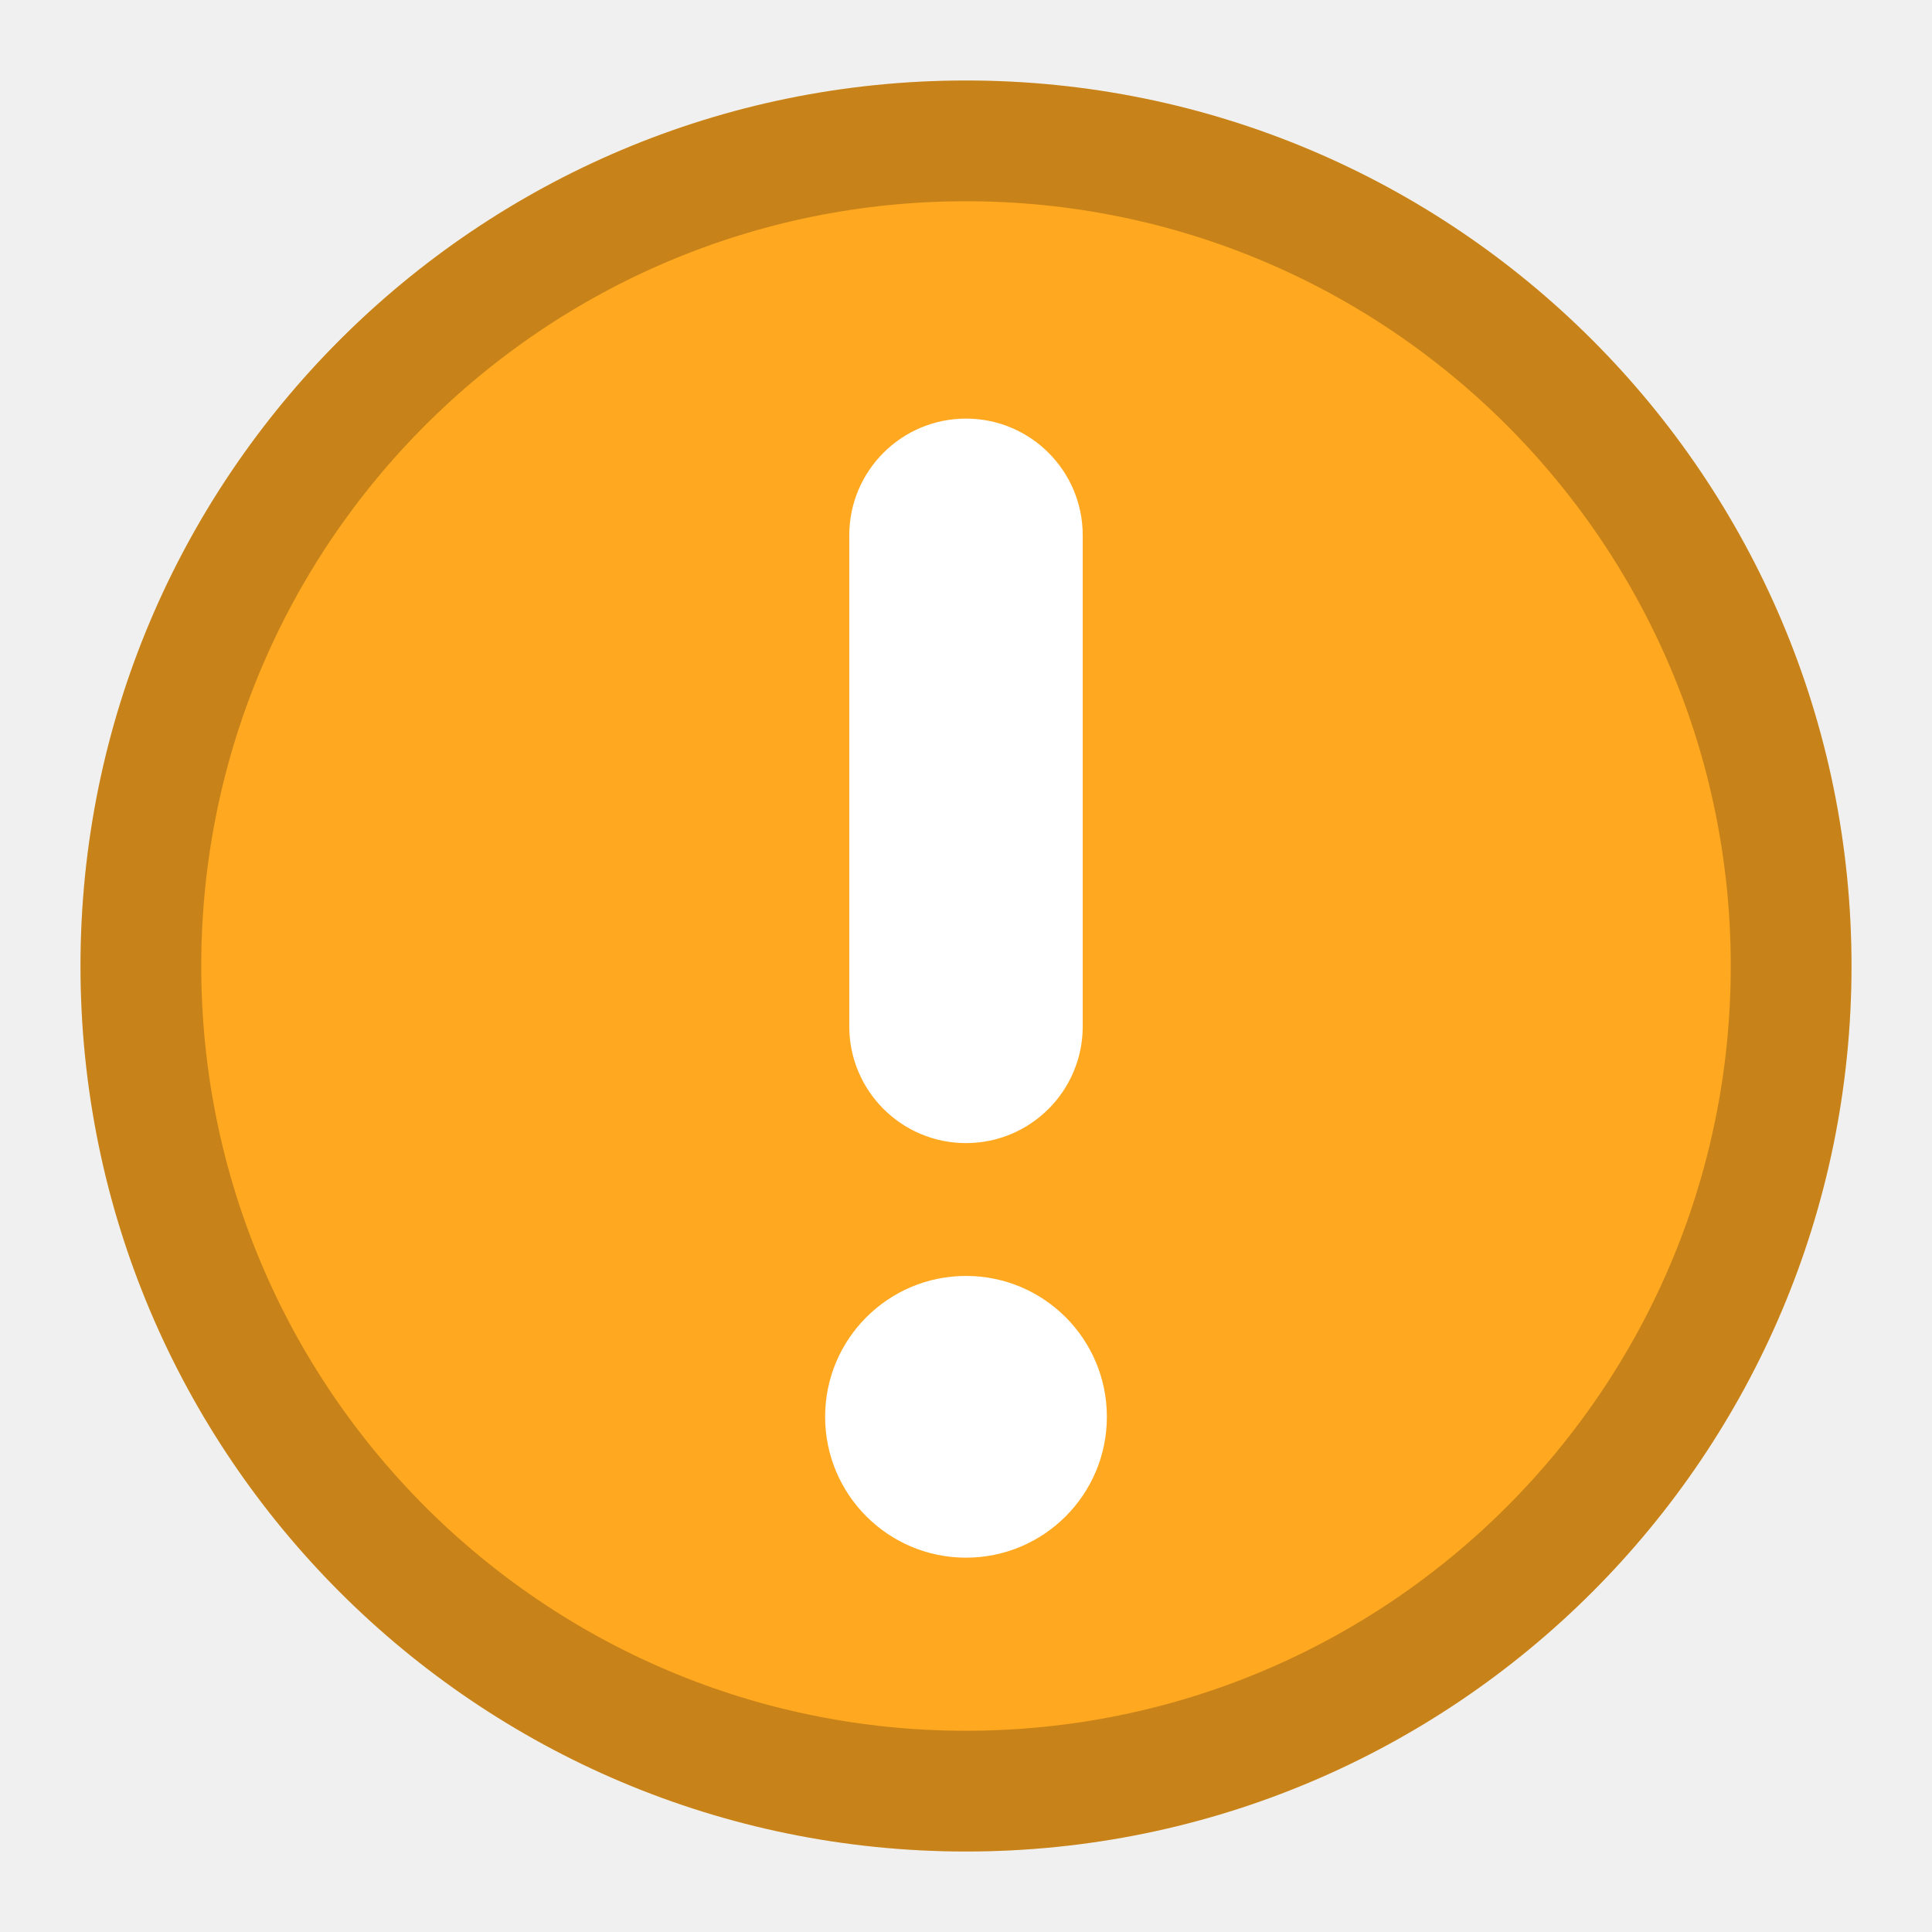
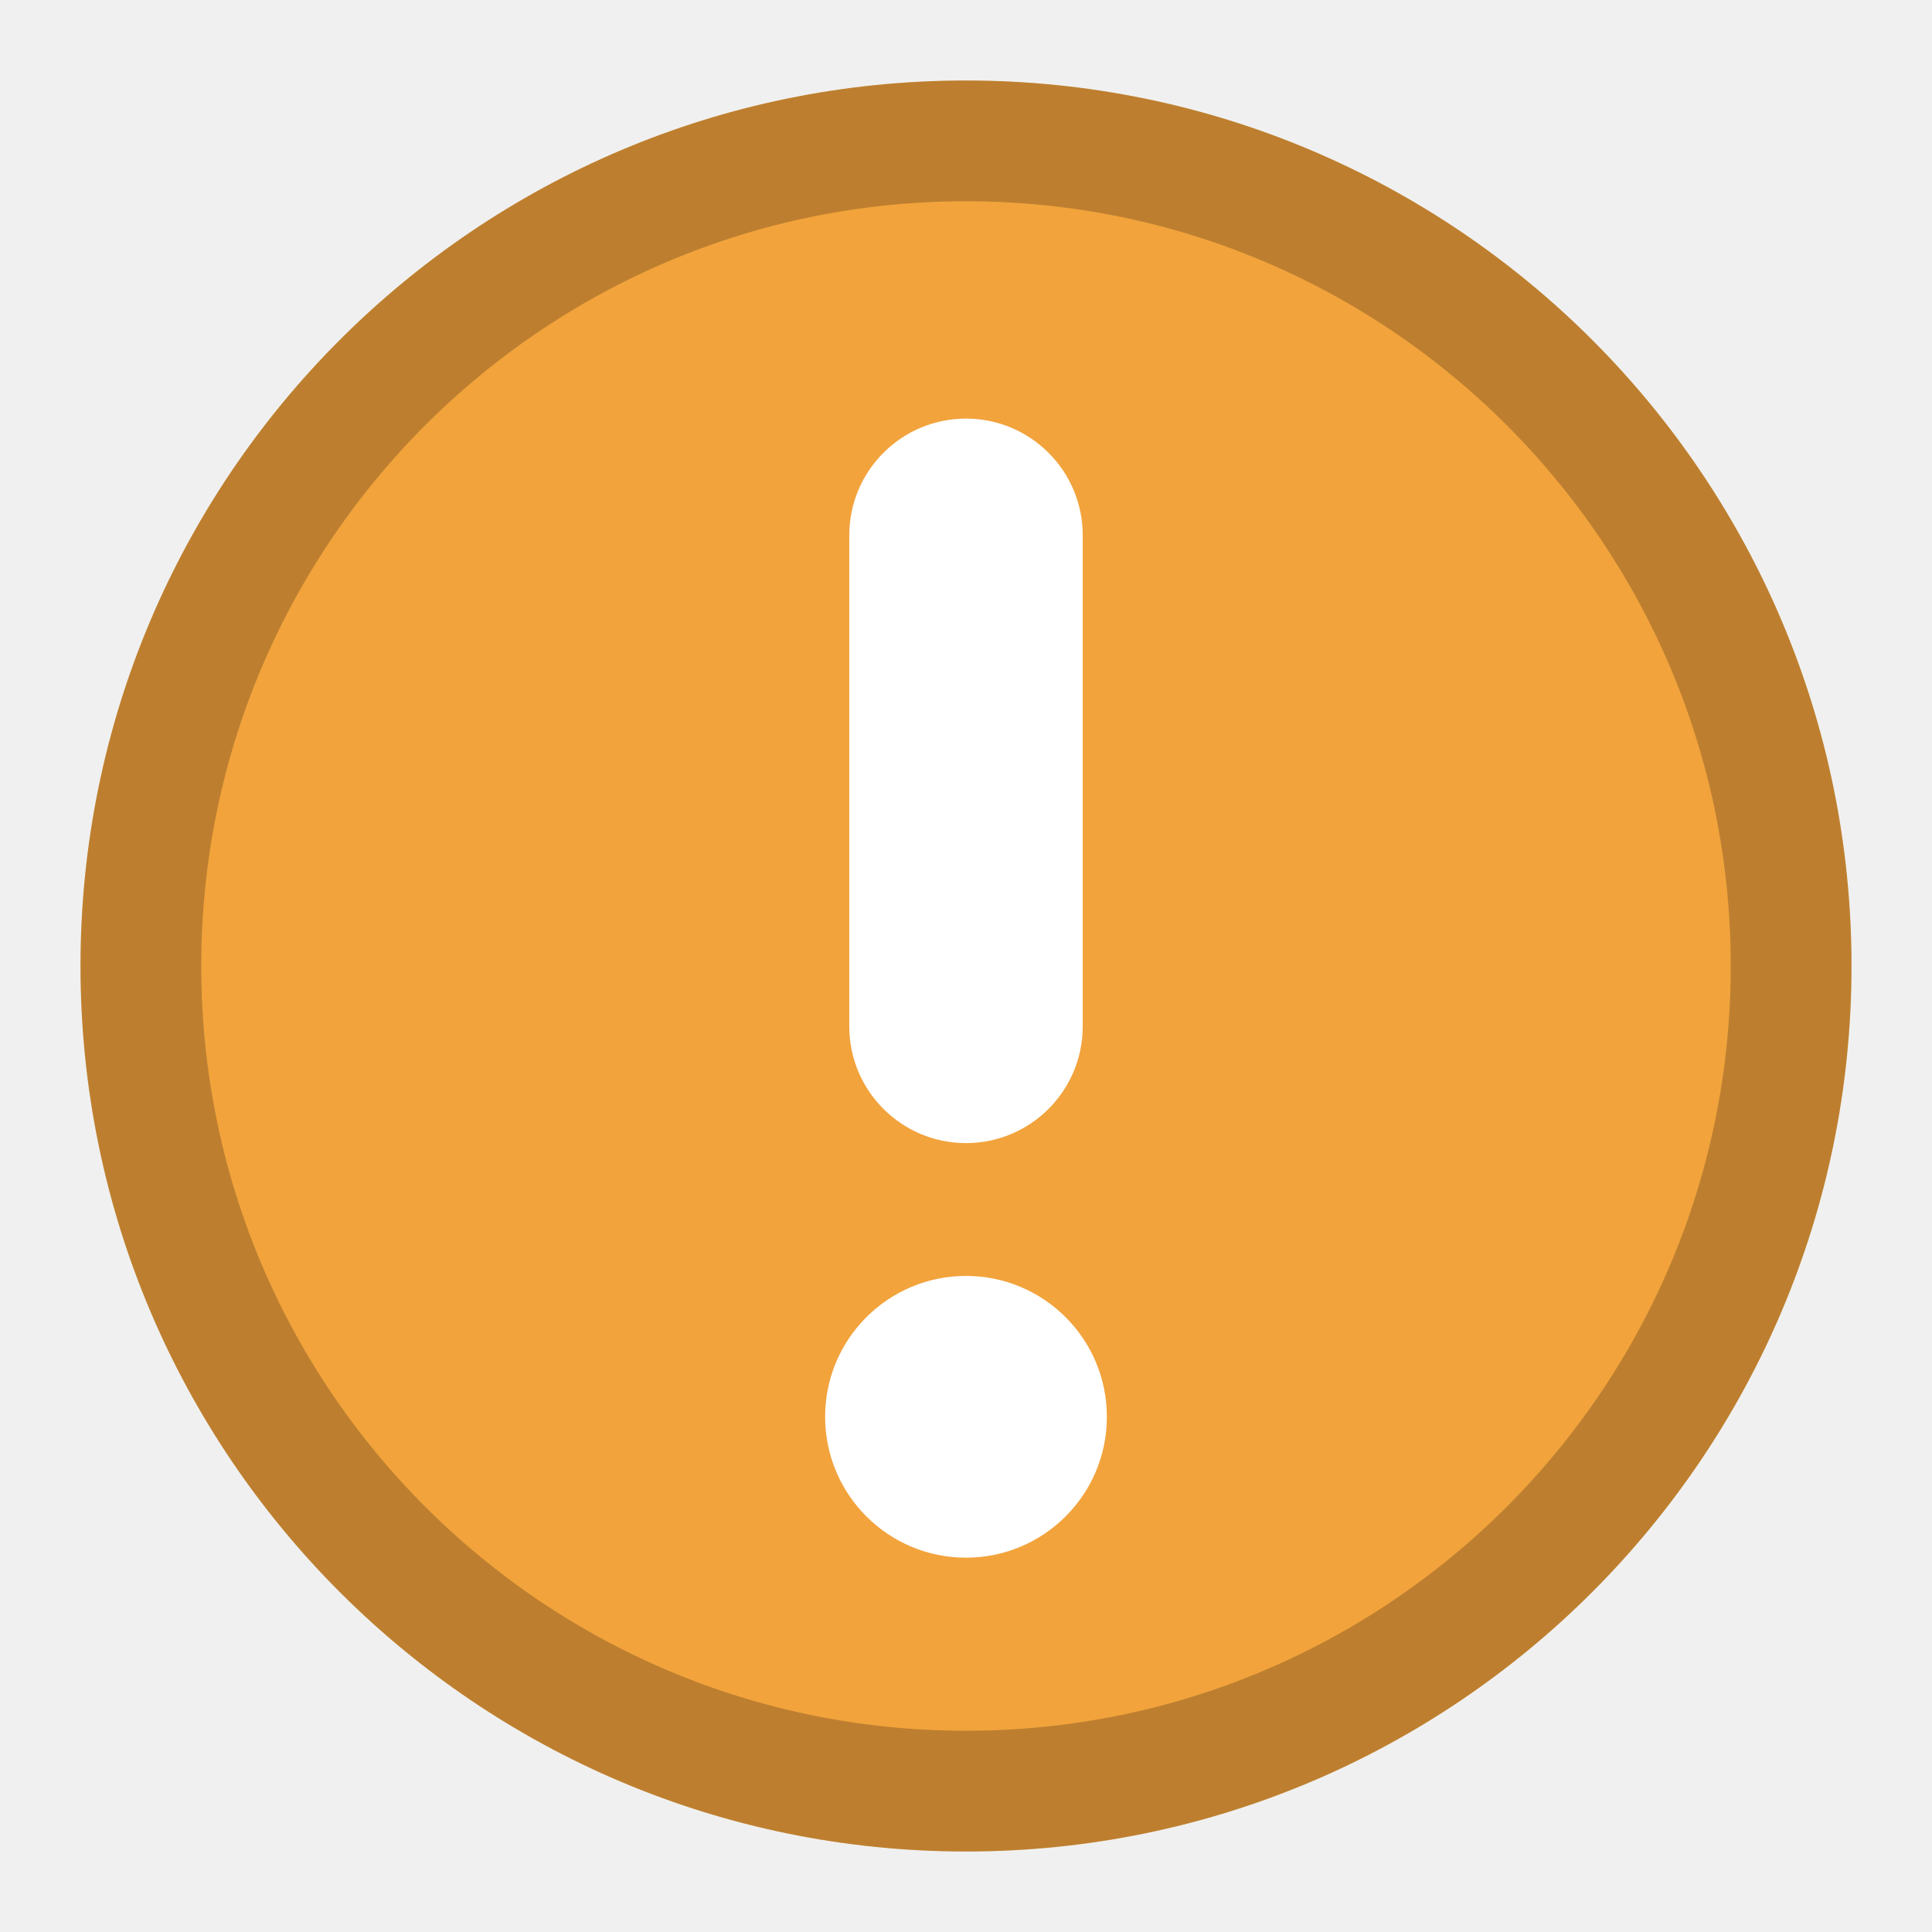
<svg xmlns="http://www.w3.org/2000/svg" viewBox="0 0 24 24">
-   <circle cx="12" cy="12" r="11" fill="#FFA820" />
+   <circle cx="12" cy="12" r="11" fill="#f2a33c" />
  <circle cx="12" cy="12" r="10.25" fill="none" stroke="#000000" stroke-opacity="0.22" stroke-width="1.5" />
  <rect x="10.55" y="5.2" width="2.9" height="9" rx="1.45" fill="#FFFFFF" />
  <circle cx="12" cy="17.6" r="1.75" fill="#FFFFFF" />
</svg>
